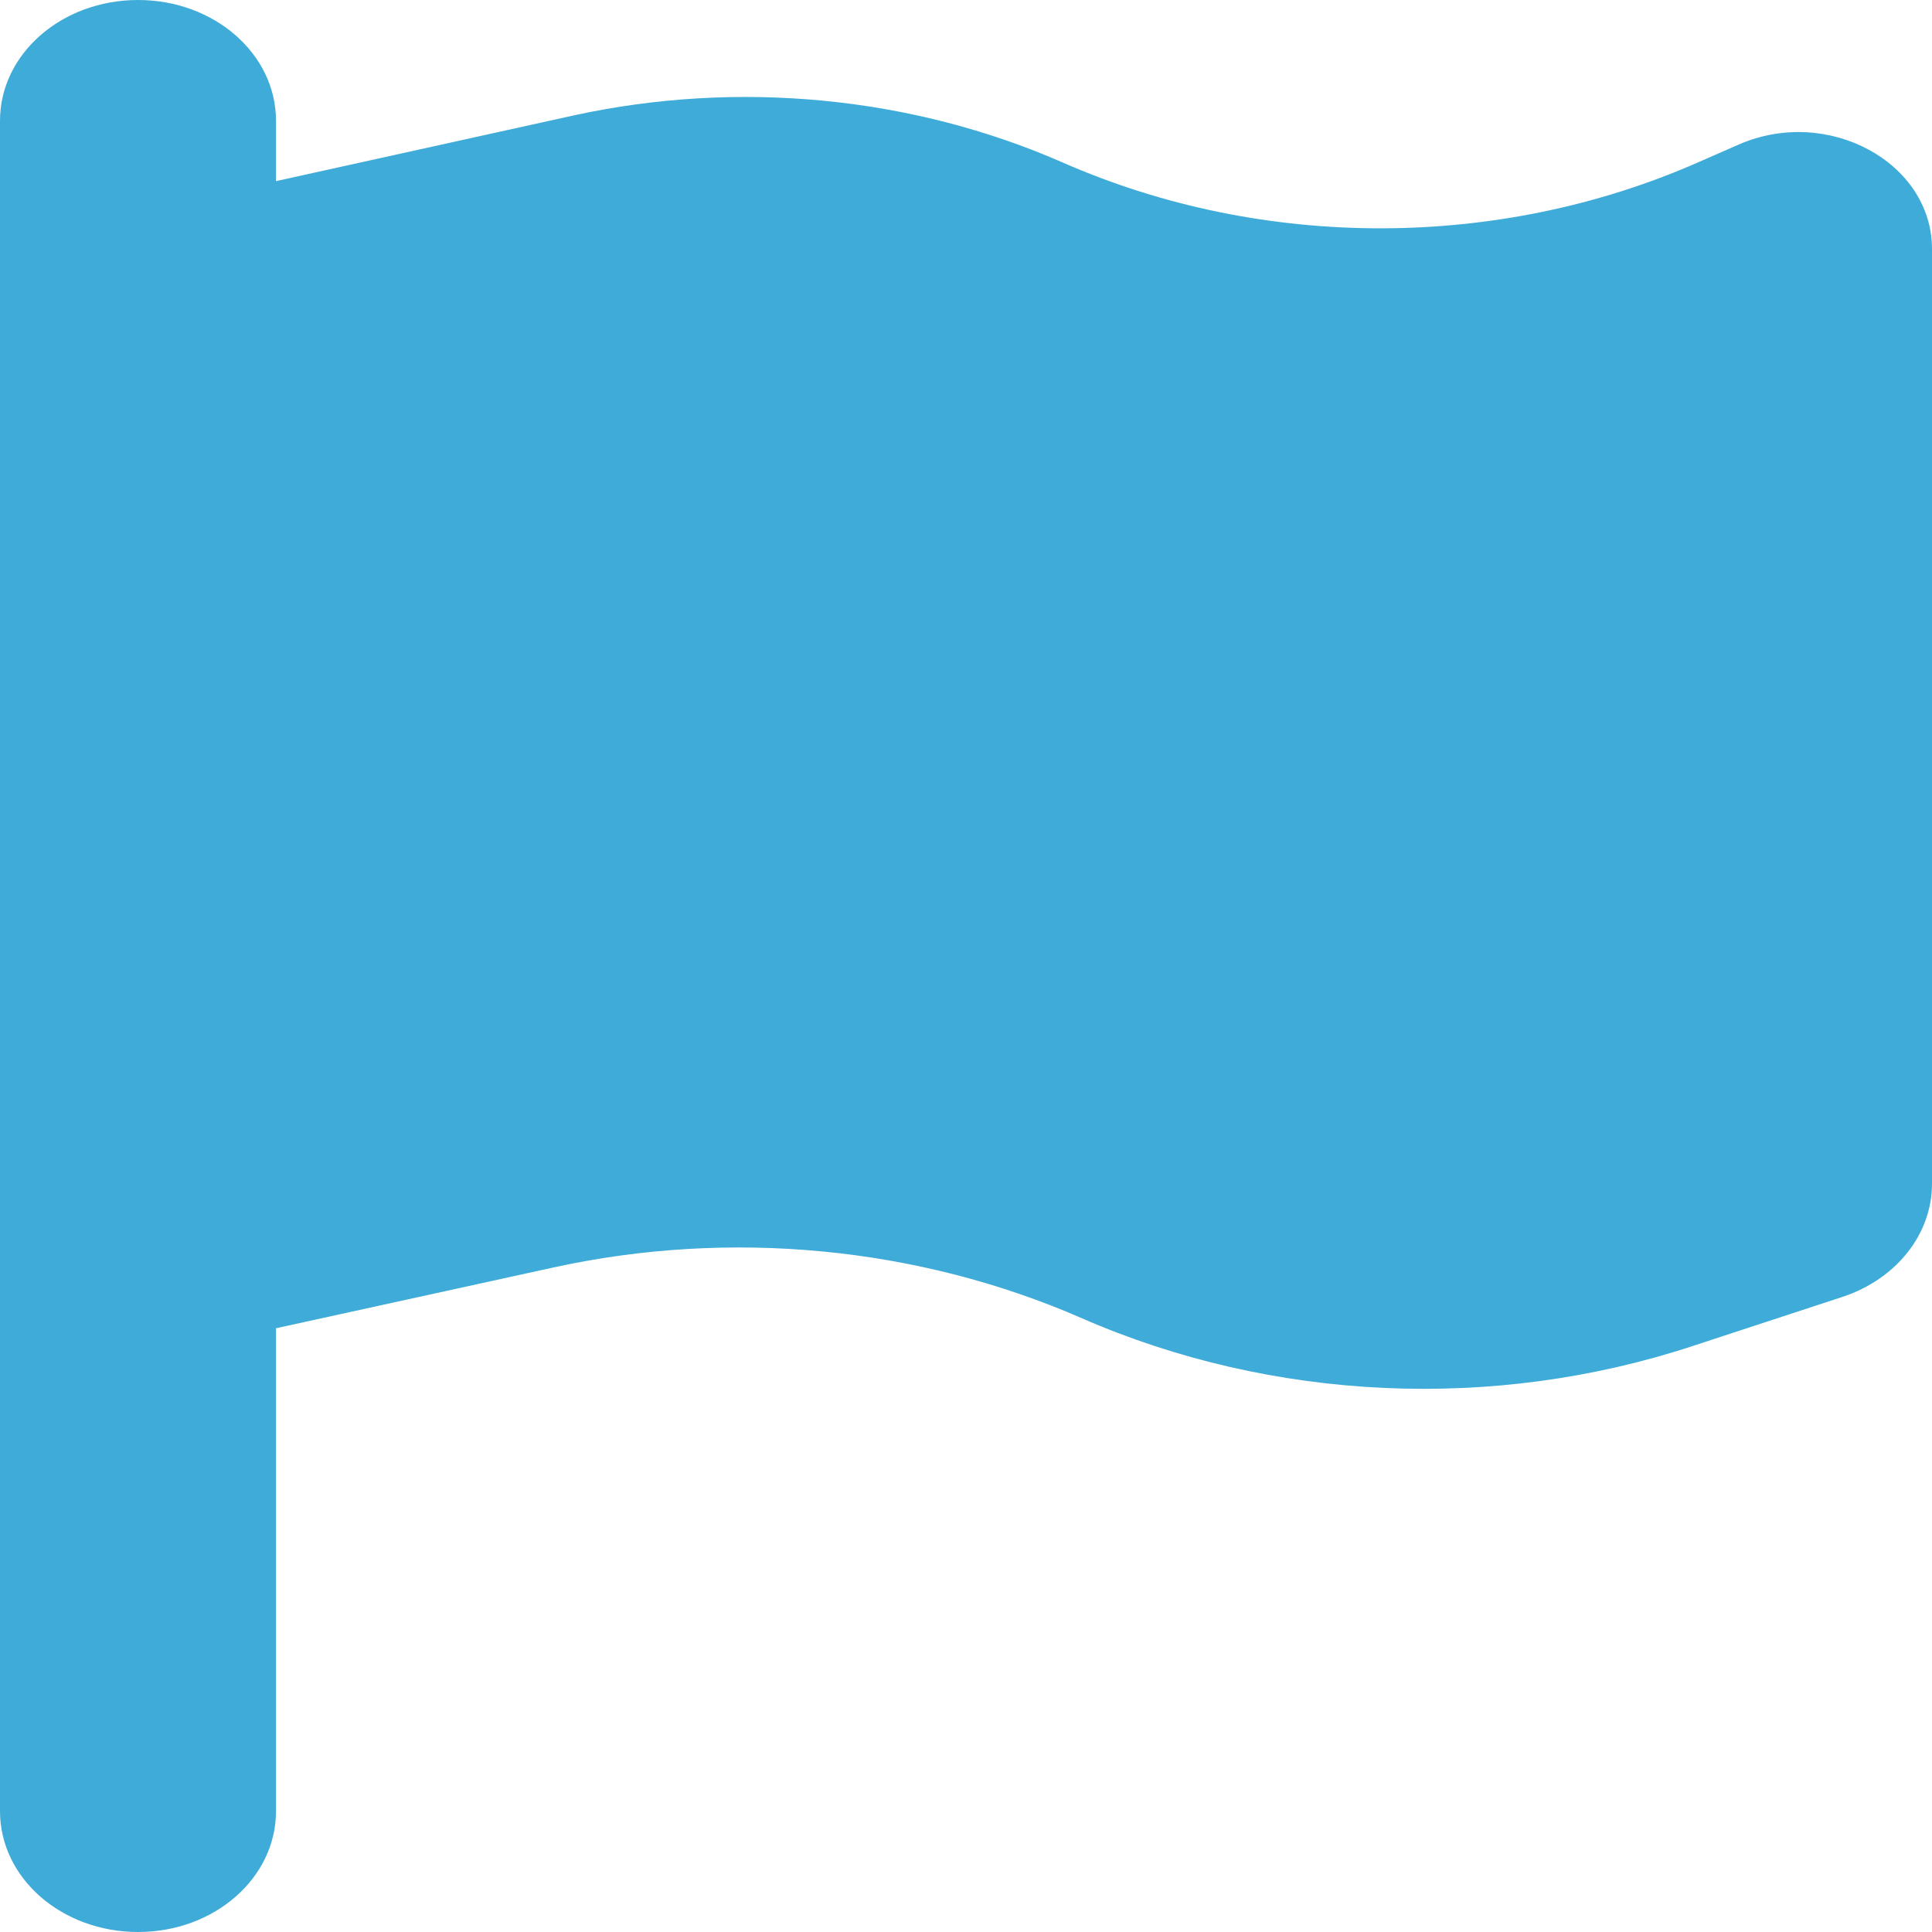
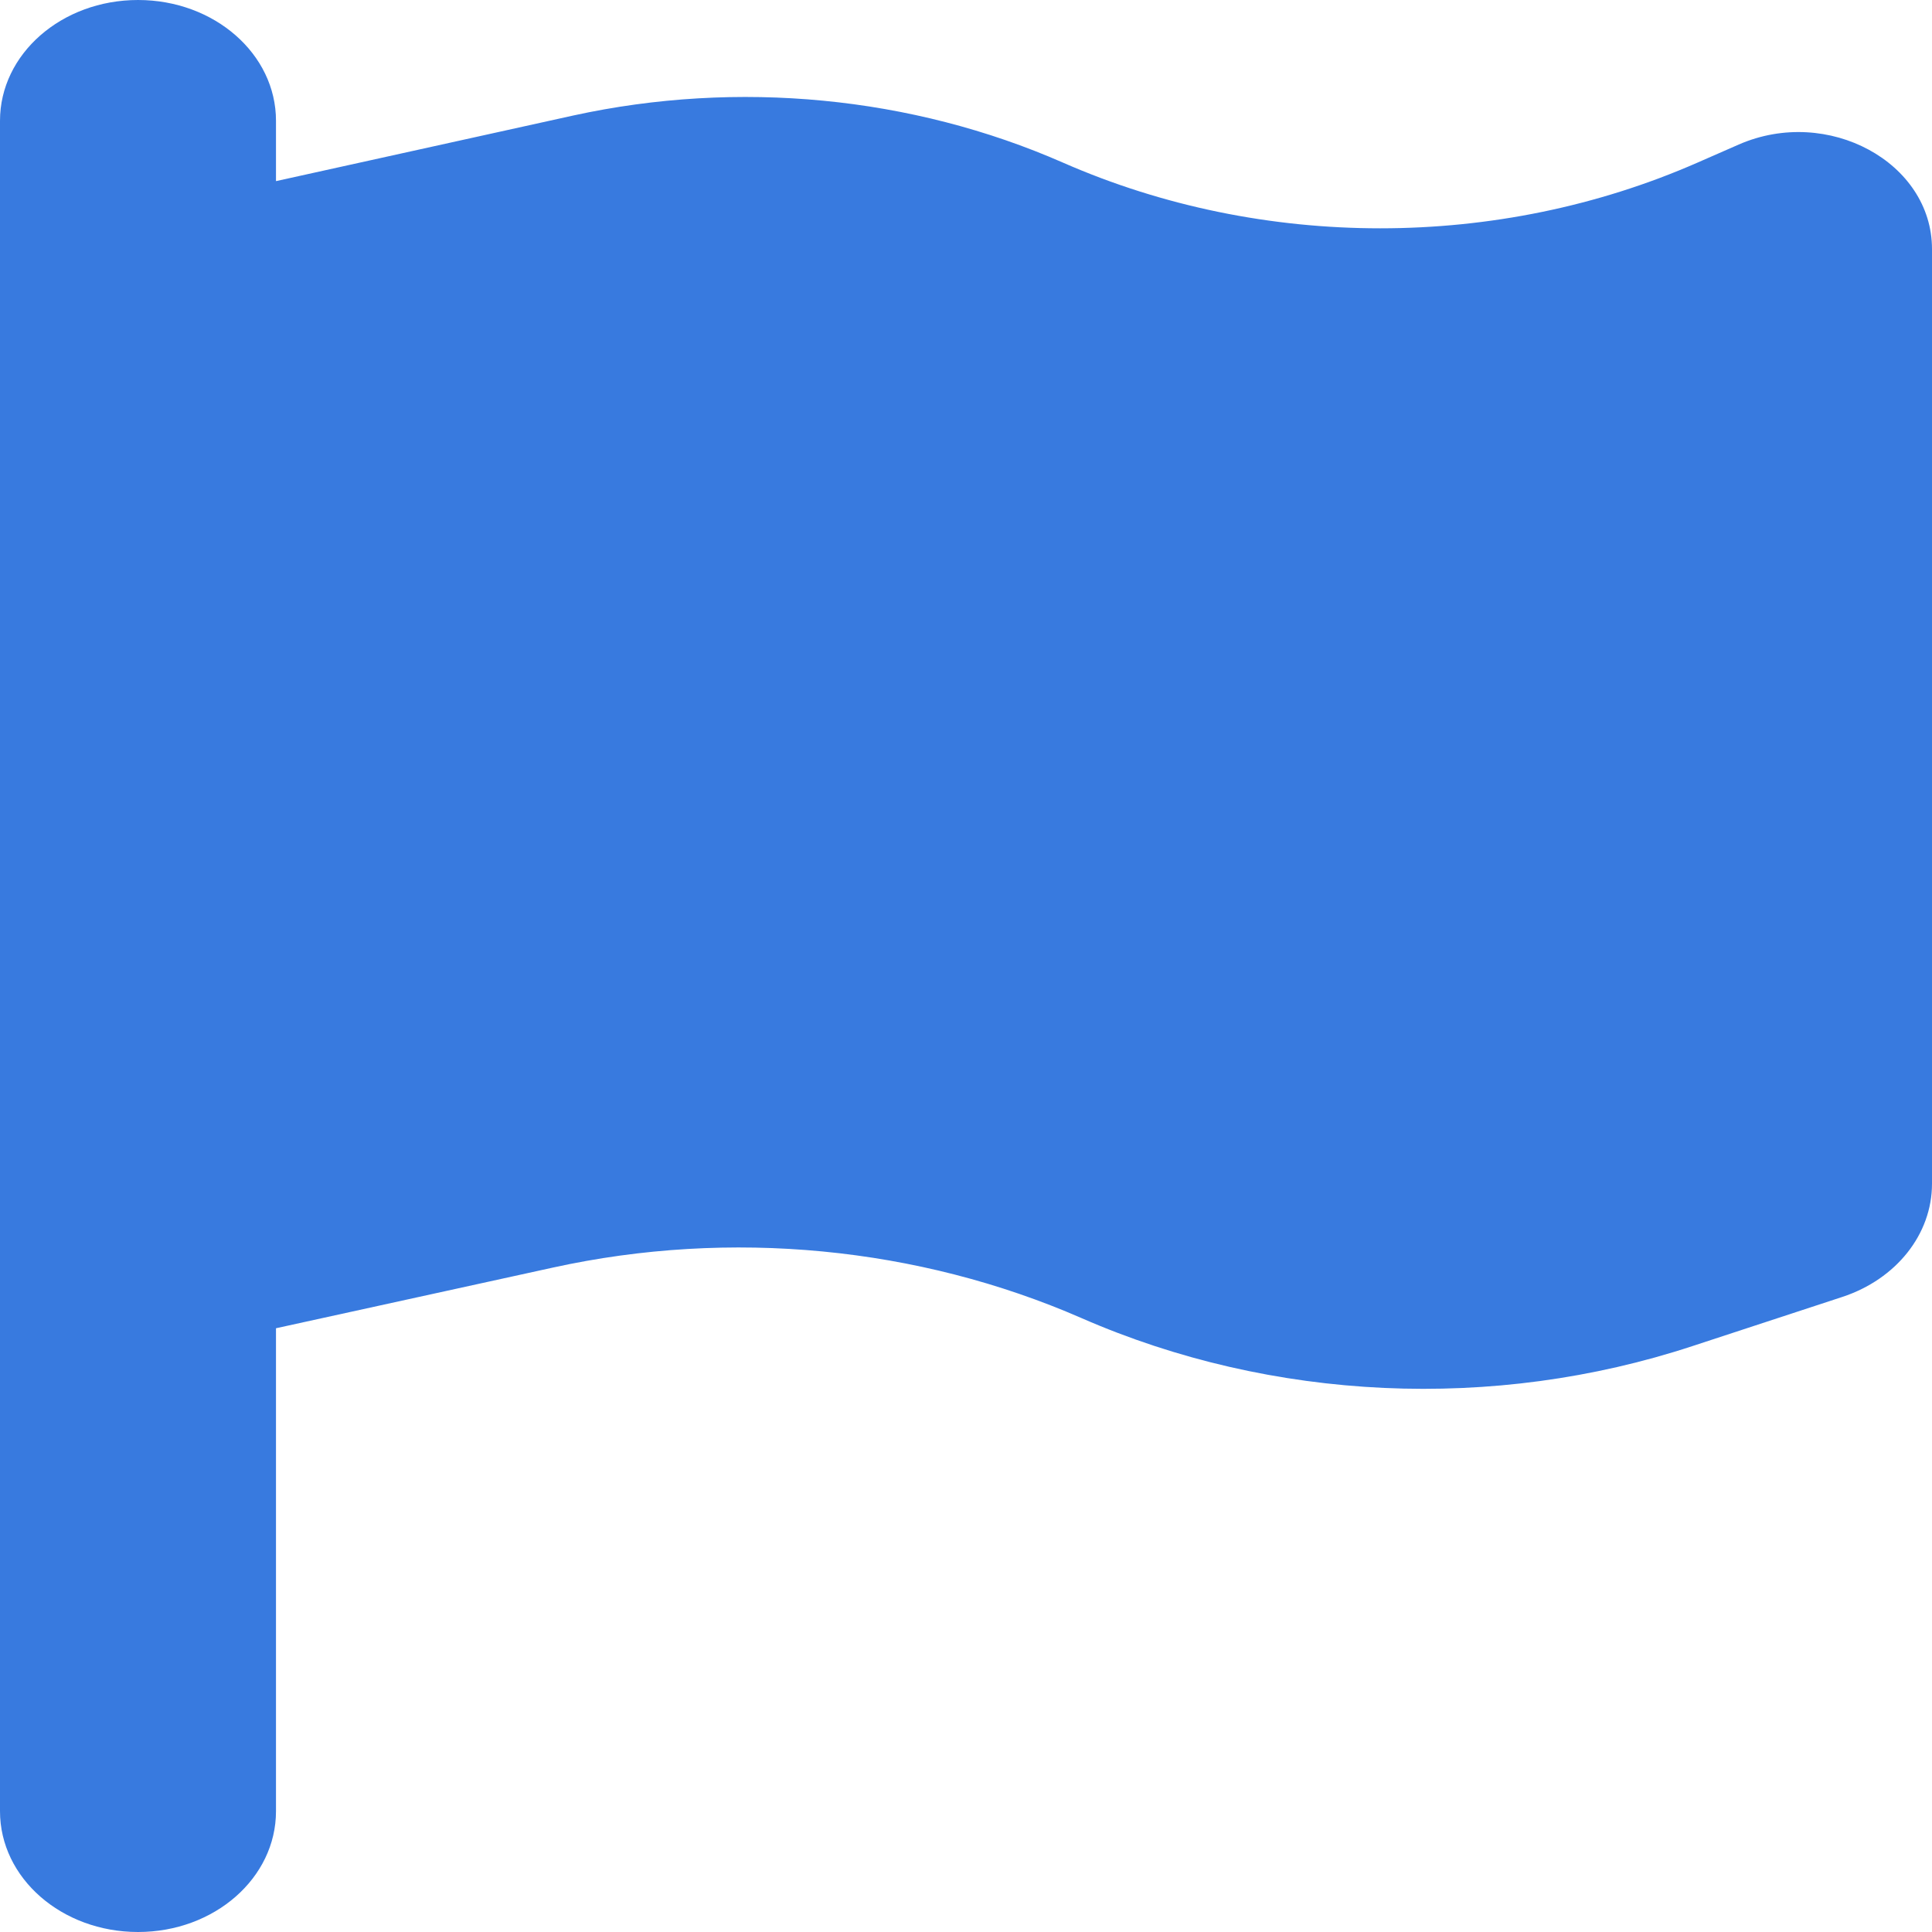
<svg xmlns="http://www.w3.org/2000/svg" width="20" height="20" viewBox="0 0 20 20" fill="none">
-   <path d="M2.857 1.25C2.857 0.559 2.219 0 1.429 0C0.638 0 0 0.559 0 1.25V2.5V14.375V18.75C0 19.441 0.638 20 1.429 20C2.219 20 2.857 19.441 2.857 18.75V13.75L5.728 13.121C7.562 12.719 9.504 12.906 11.196 13.645C13.17 14.508 15.46 14.613 17.522 13.934L19.071 13.426C19.63 13.242 20 12.777 20 12.254V2.578C20 1.68 18.92 1.094 18 1.496L17.571 1.684C15.505 2.59 13.071 2.59 11.005 1.684C9.438 0.996 7.638 0.824 5.938 1.195L2.857 1.875V1.25Z" fill="#3FABD9" />
+   <path d="M2.857 1.25C2.857 0.559 2.219 0 1.429 0C0.638 0 0 0.559 0 1.25V2.5V14.375V18.75C0 19.441 0.638 20 1.429 20C2.219 20 2.857 19.441 2.857 18.75V13.75L5.728 13.121C7.562 12.719 9.504 12.906 11.196 13.645C13.17 14.508 15.46 14.613 17.522 13.934L19.071 13.426C19.63 13.242 20 12.777 20 12.254V2.578C20 1.68 18.92 1.094 18 1.496L17.571 1.684C15.505 2.59 13.071 2.59 11.005 1.684C9.438 0.996 7.638 0.824 5.938 1.195L2.857 1.875V1.25Z" fill="#387ADF" />
</svg>
